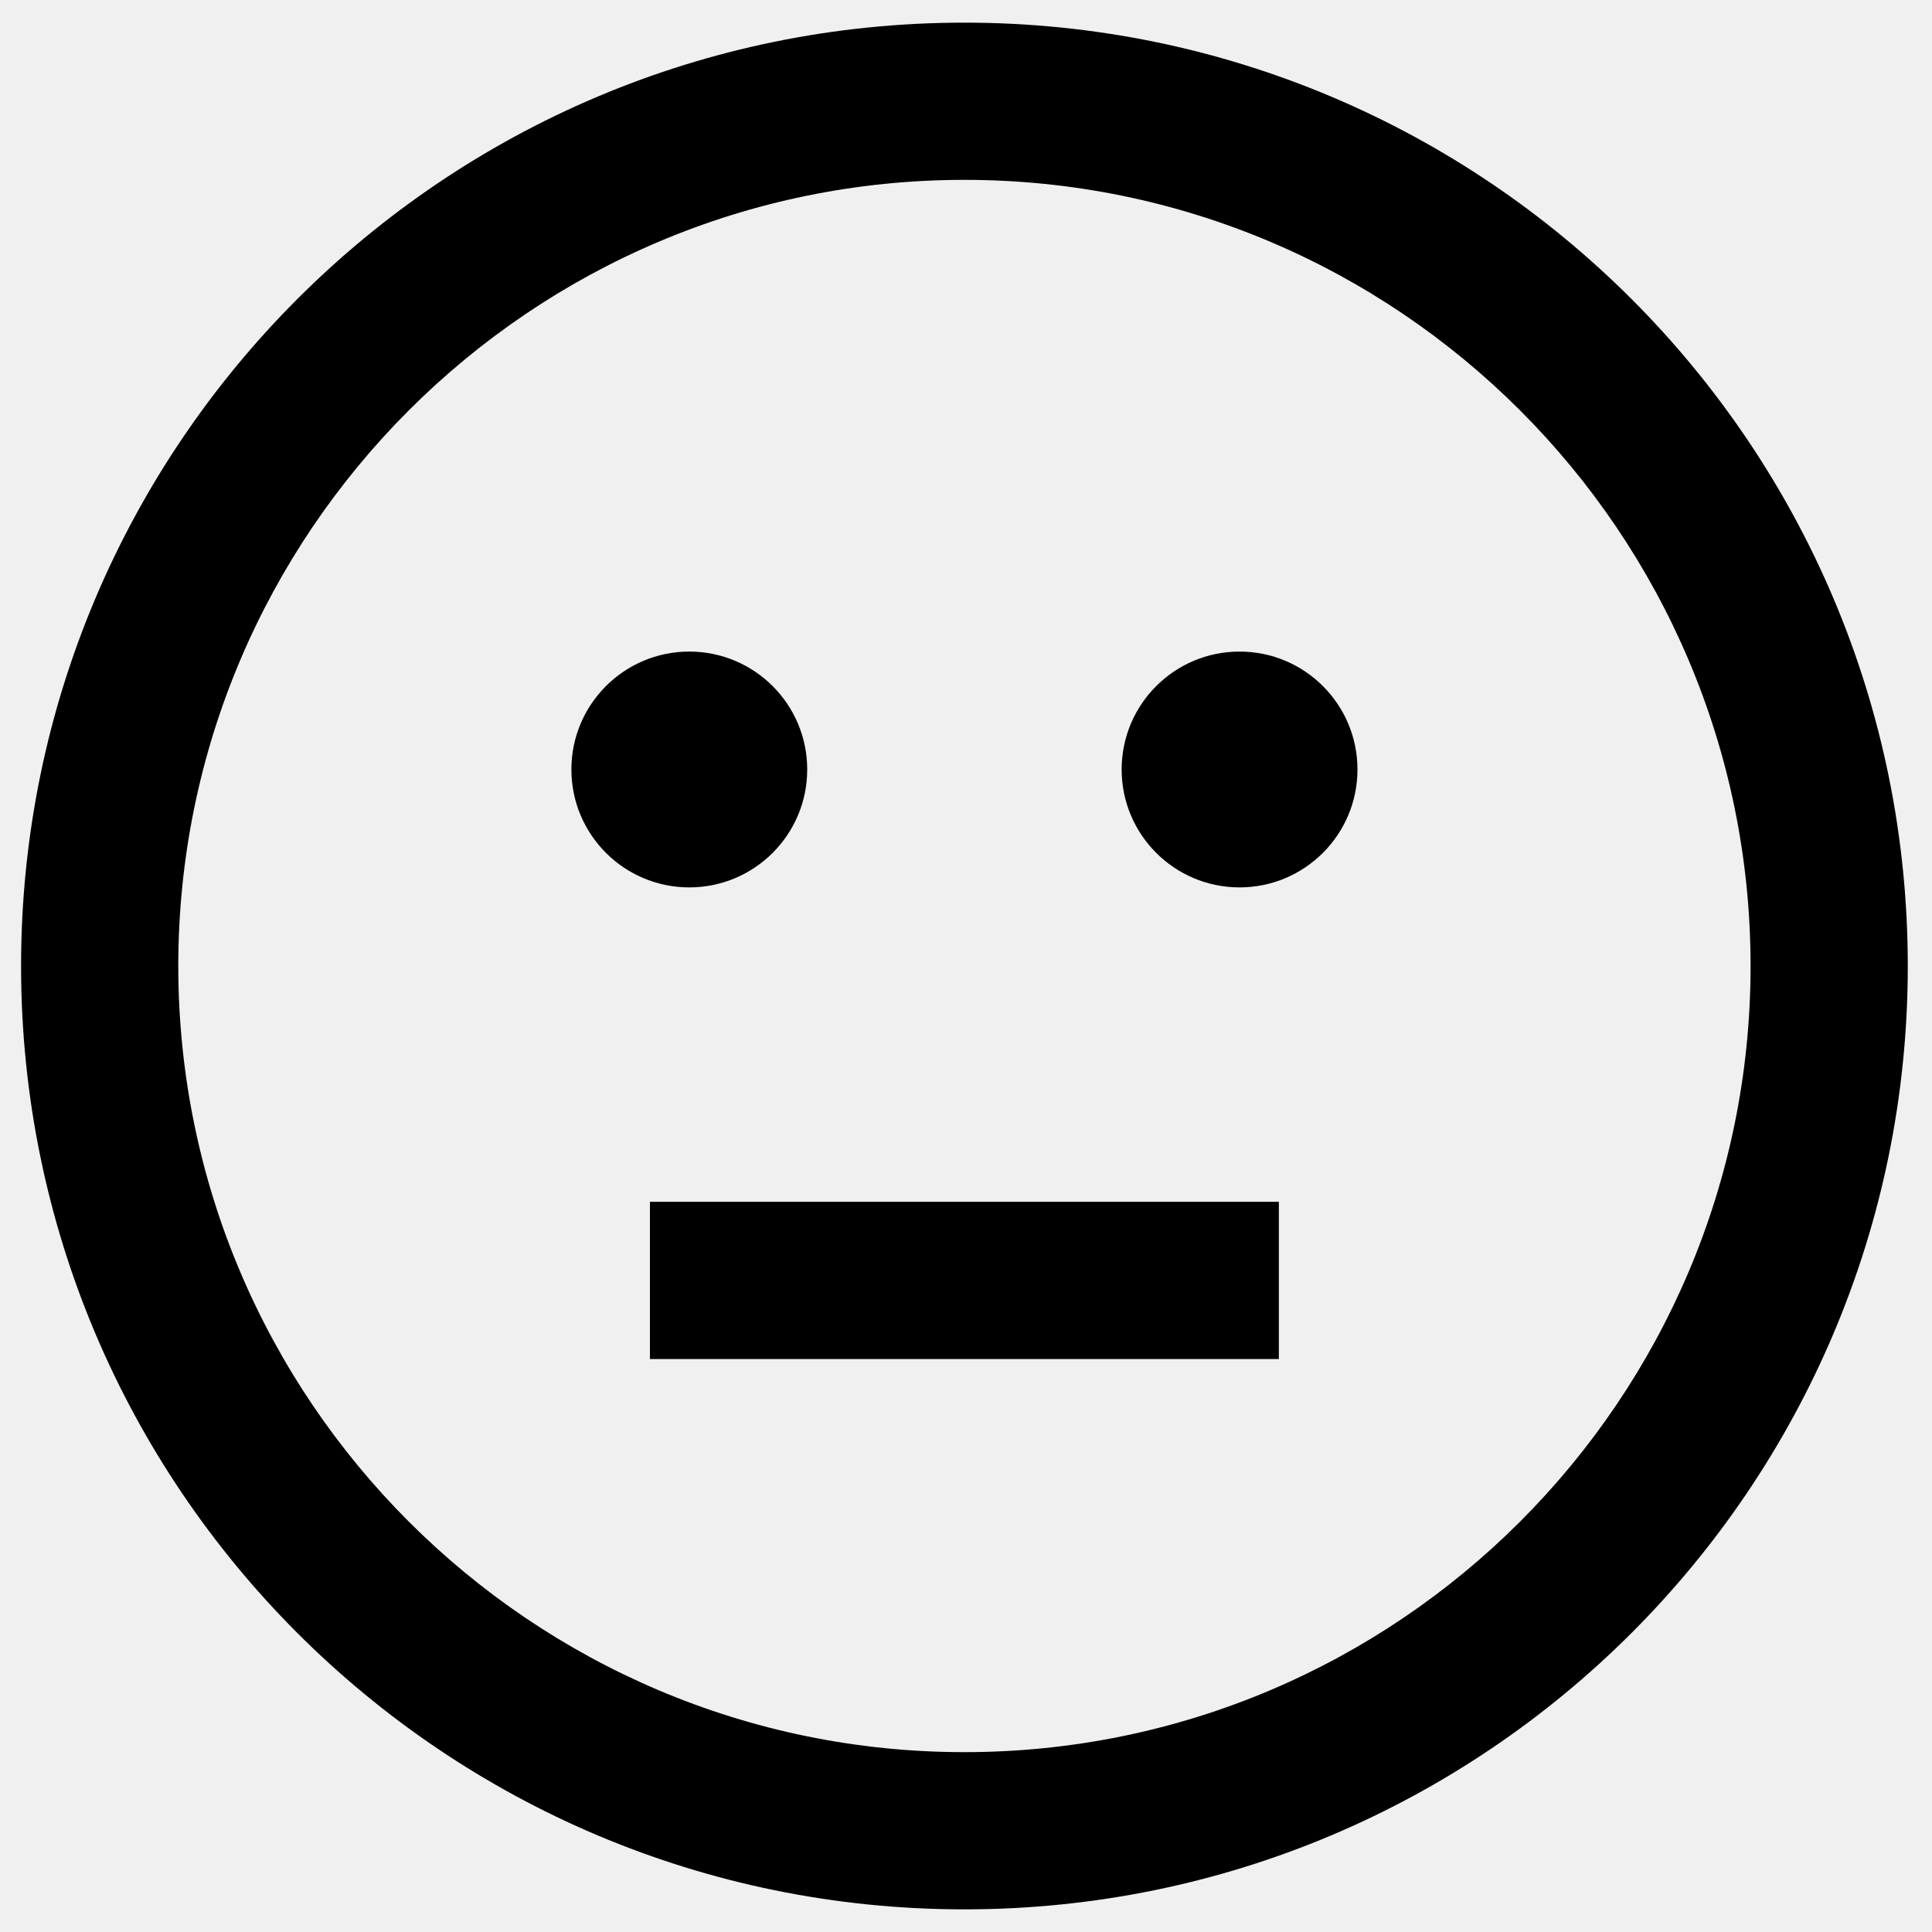
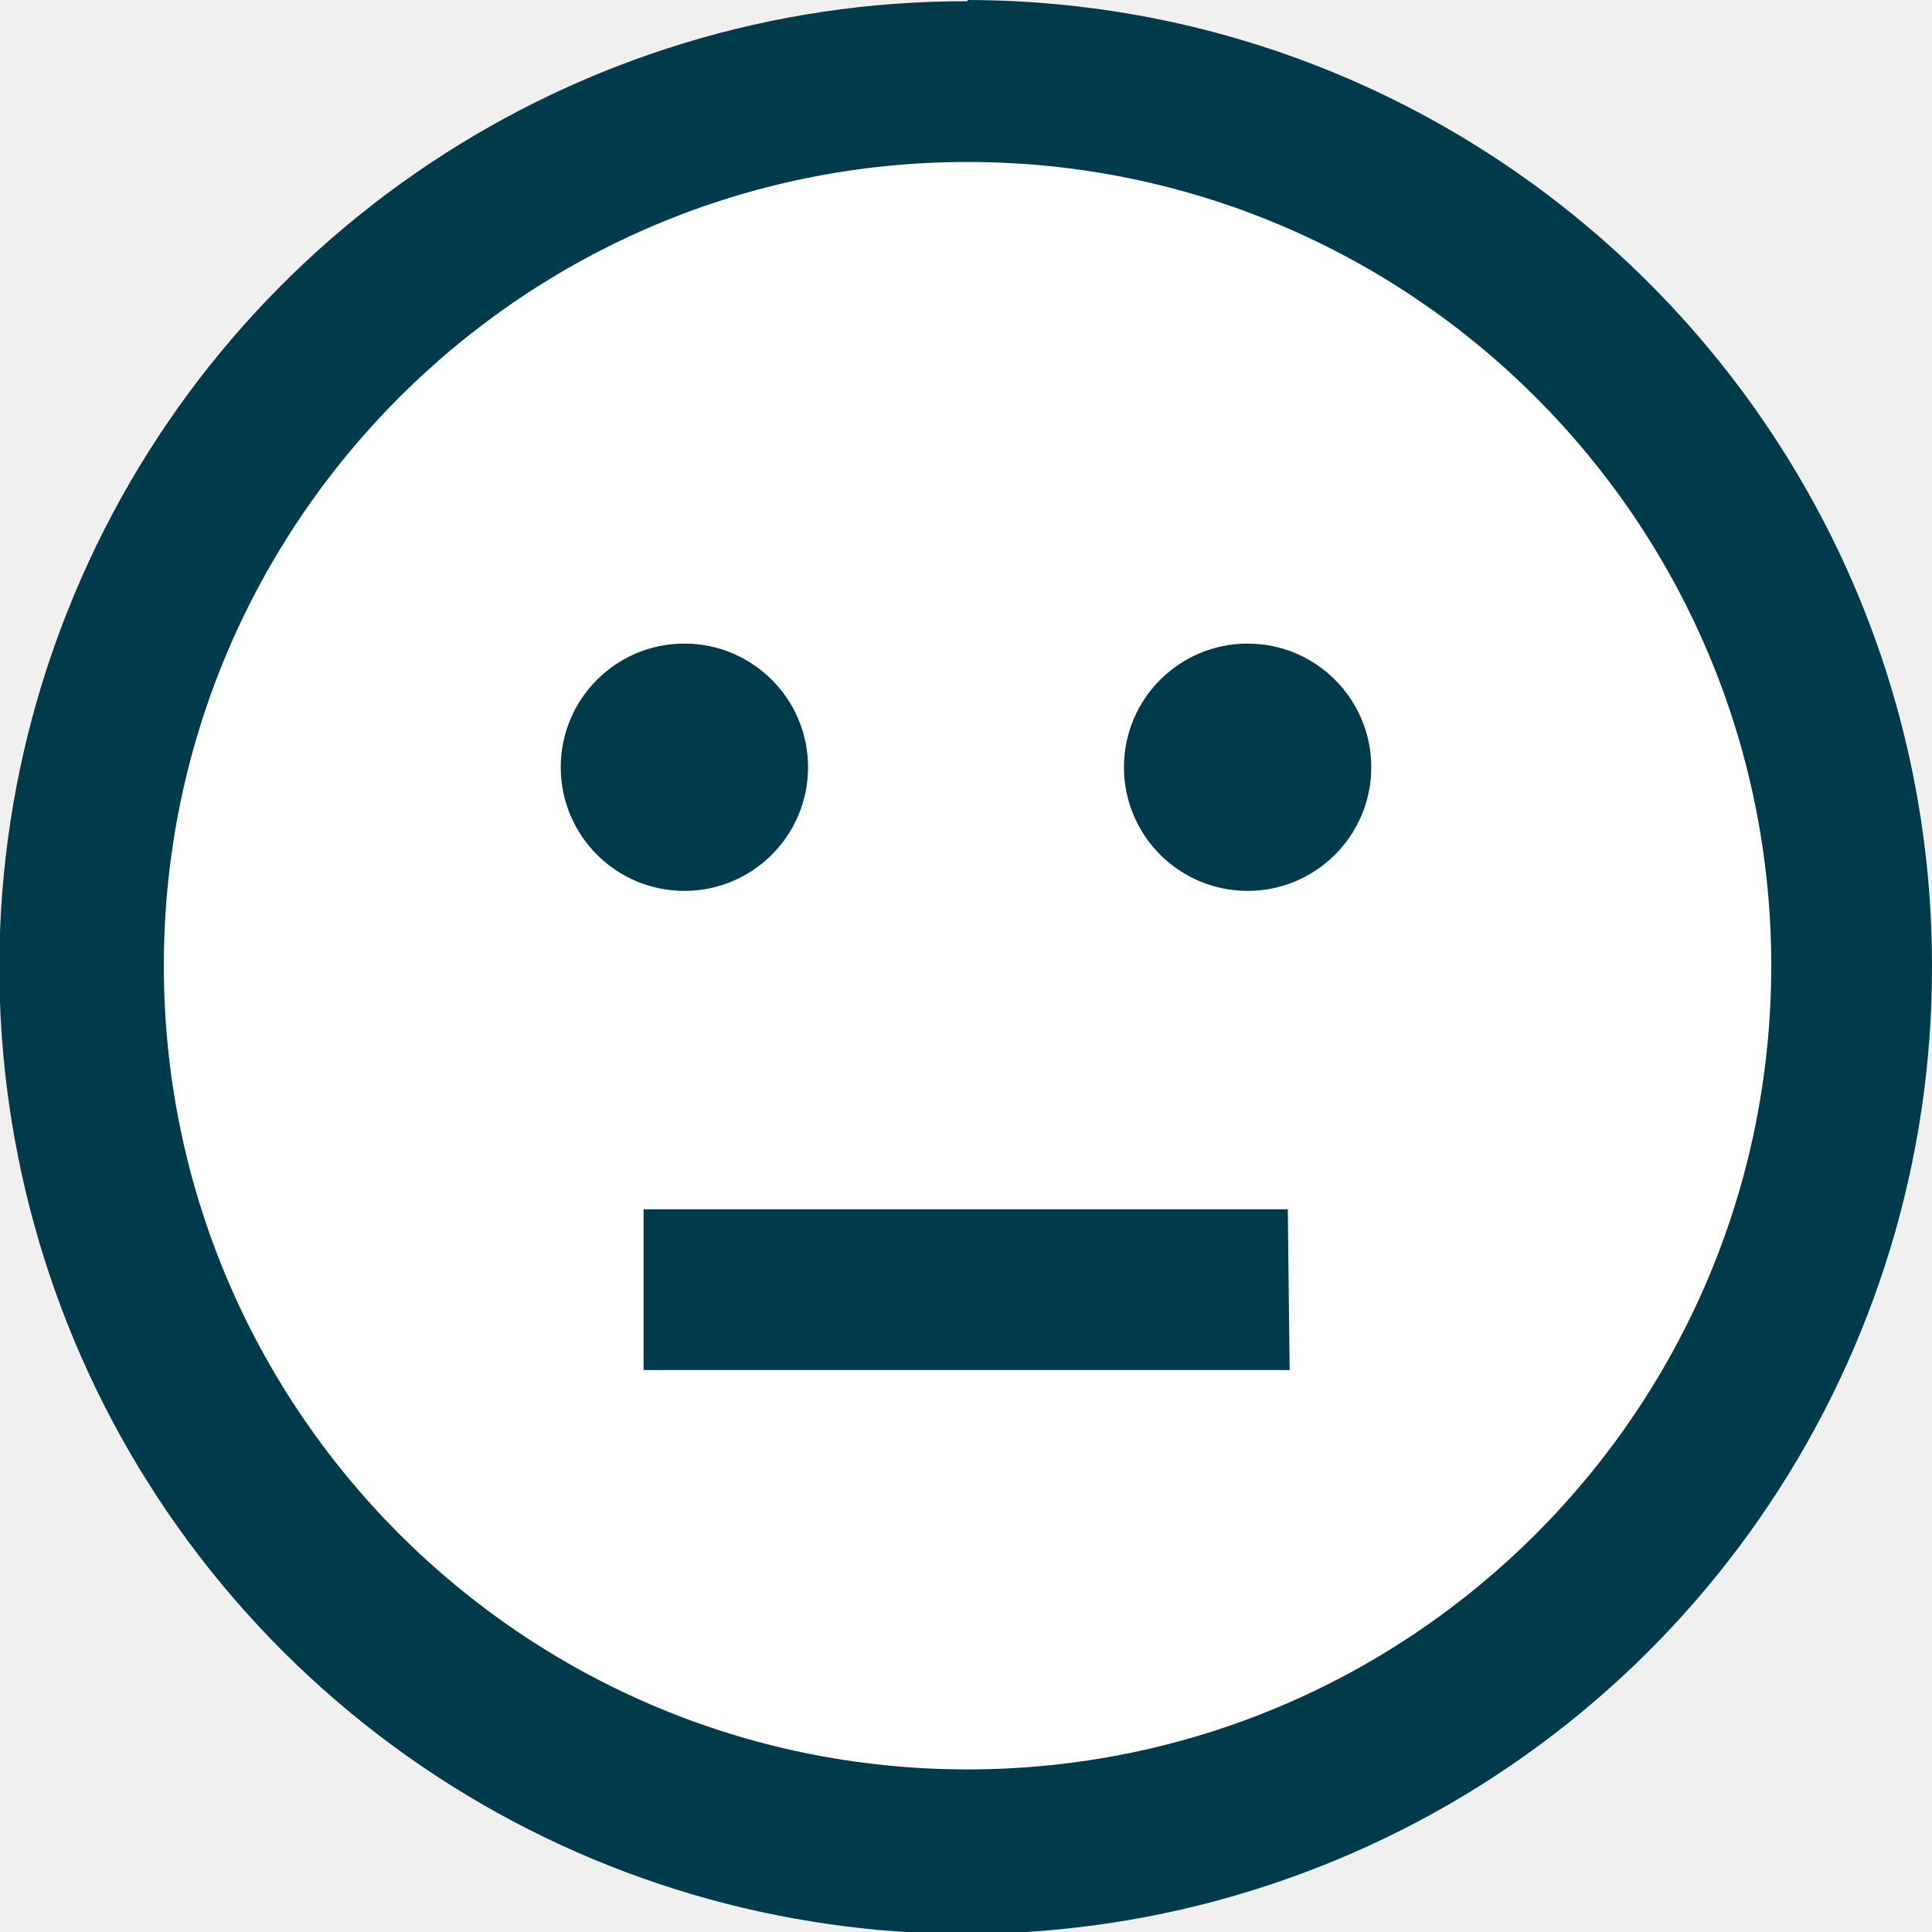
- <svg xmlns="http://www.w3.org/2000/svg" version="1.1" width="32" height="32" viewBox="0 0 32 32">
-   <path d="M15.974 2.979c7.18 0 13.021 5.841 13.021 13.021s-5.841 13.021-13.021 13.021-13.021-5.841-13.021-13.021 5.841-13.021 13.021-13.021zM15.974 0.375c-8.629 0-15.625 6.996-15.625 15.625s6.996 15.625 15.625 15.625 15.625-6.996 15.625-15.625-6.996-15.625-15.625-15.625zM21.182 22.51h-10.417v-2.604h10.417v2.604zM11.417 10.792c-1.078 0-1.953 0.874-1.953 1.953s0.875 1.953 1.953 1.953 1.953-0.874 1.953-1.953-0.875-1.953-1.953-1.953zM20.531 10.792c-1.078 0-1.953 0.874-1.953 1.953s0.875 1.953 1.953 1.953c1.078 0 1.953-0.874 1.953-1.953s-0.875-1.953-1.953-1.953z" />
+ <svg xmlns="http://www.w3.org/2000/svg" id="Layer_1" data-name="Layer 1" viewBox="0 0 31.25 31.25">
+   <defs>
+     <style>.cls-1{fill:#fff;}.cls-2{fill:#003b4c;}</style>
+   </defs>
+   <circle class="cls-1" cx="15.65" cy="15.63" r="15" />
+   <path class="cls-2" d="M16,3A13,13,0,1,1,3,16,13,13,0,0,1,16,3Zm0-2.6A15.63,15.63,0,1,0,31.6,16,15.63,15.63,0,0,0,16,.38Zm5.21,22.14H10.76v-2.6H21.18ZM11.42,10.79a2,2,0,1,0,2,2A2,2,0,0,0,11.42,10.79Zm9.11,0a2,2,0,1,0,2,2A2,2,0,0,0,20.53,10.79Z" transform="translate(-0.35 -0.38)" />
</svg>
